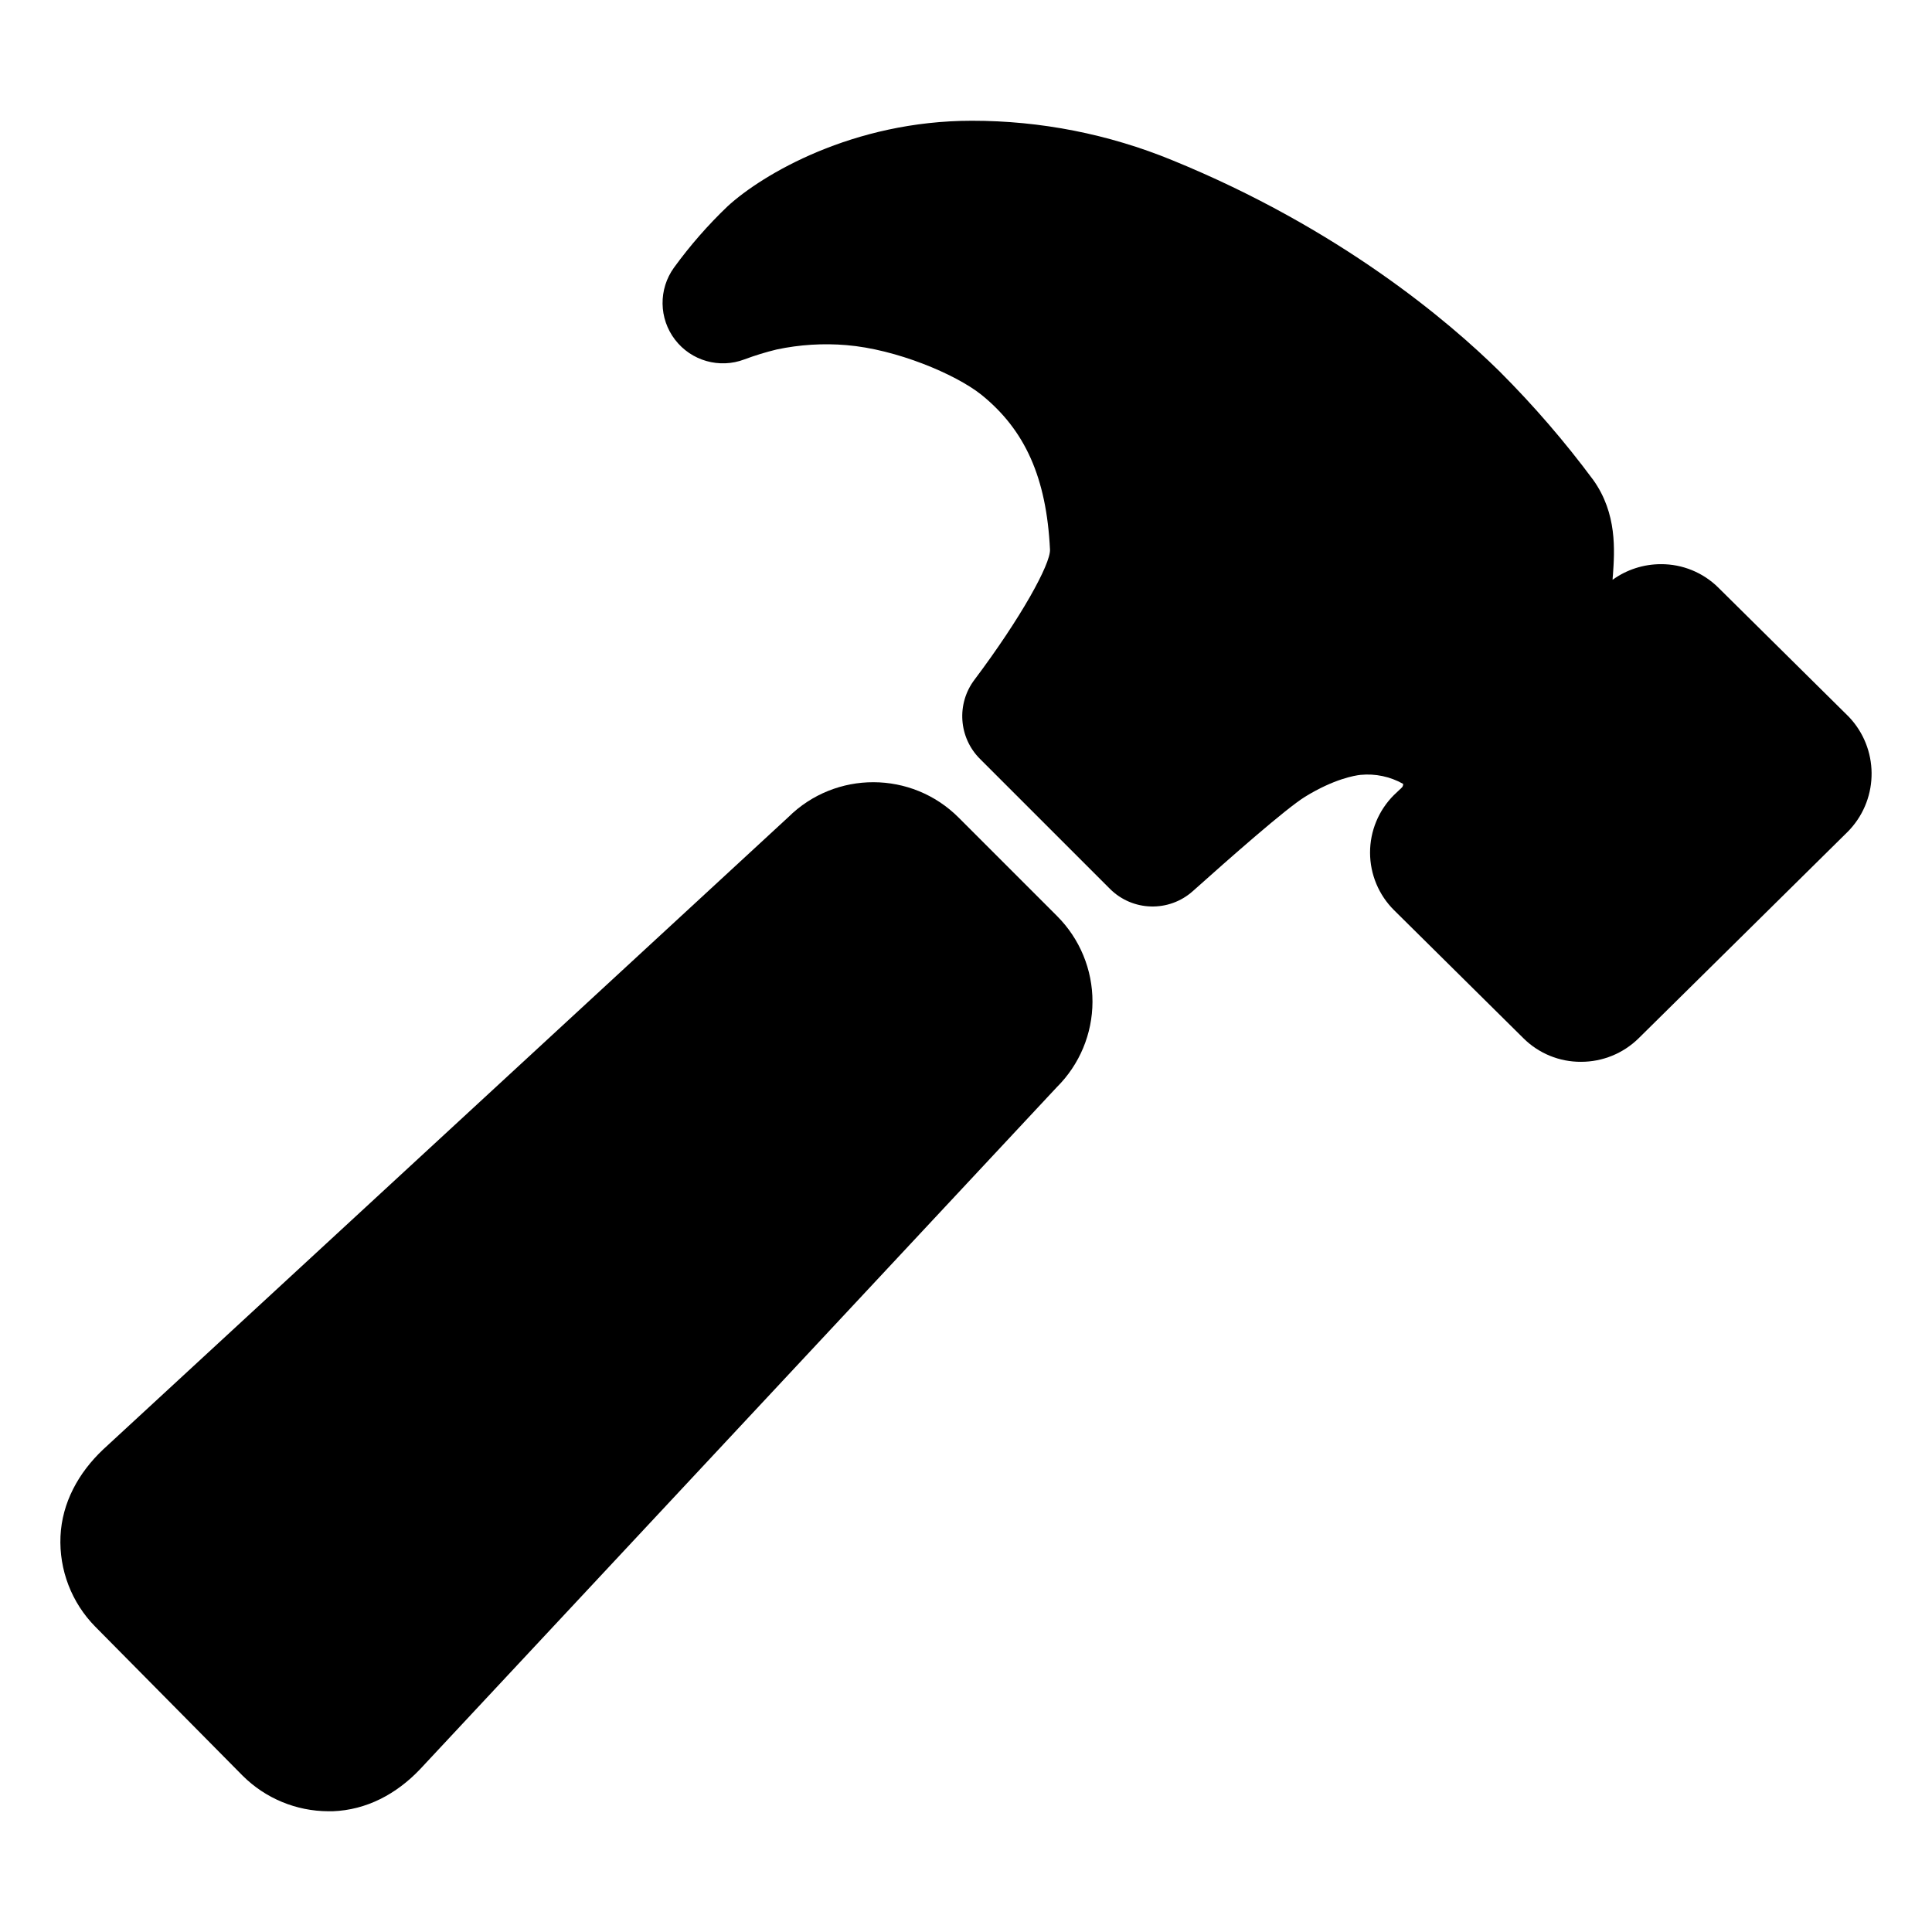
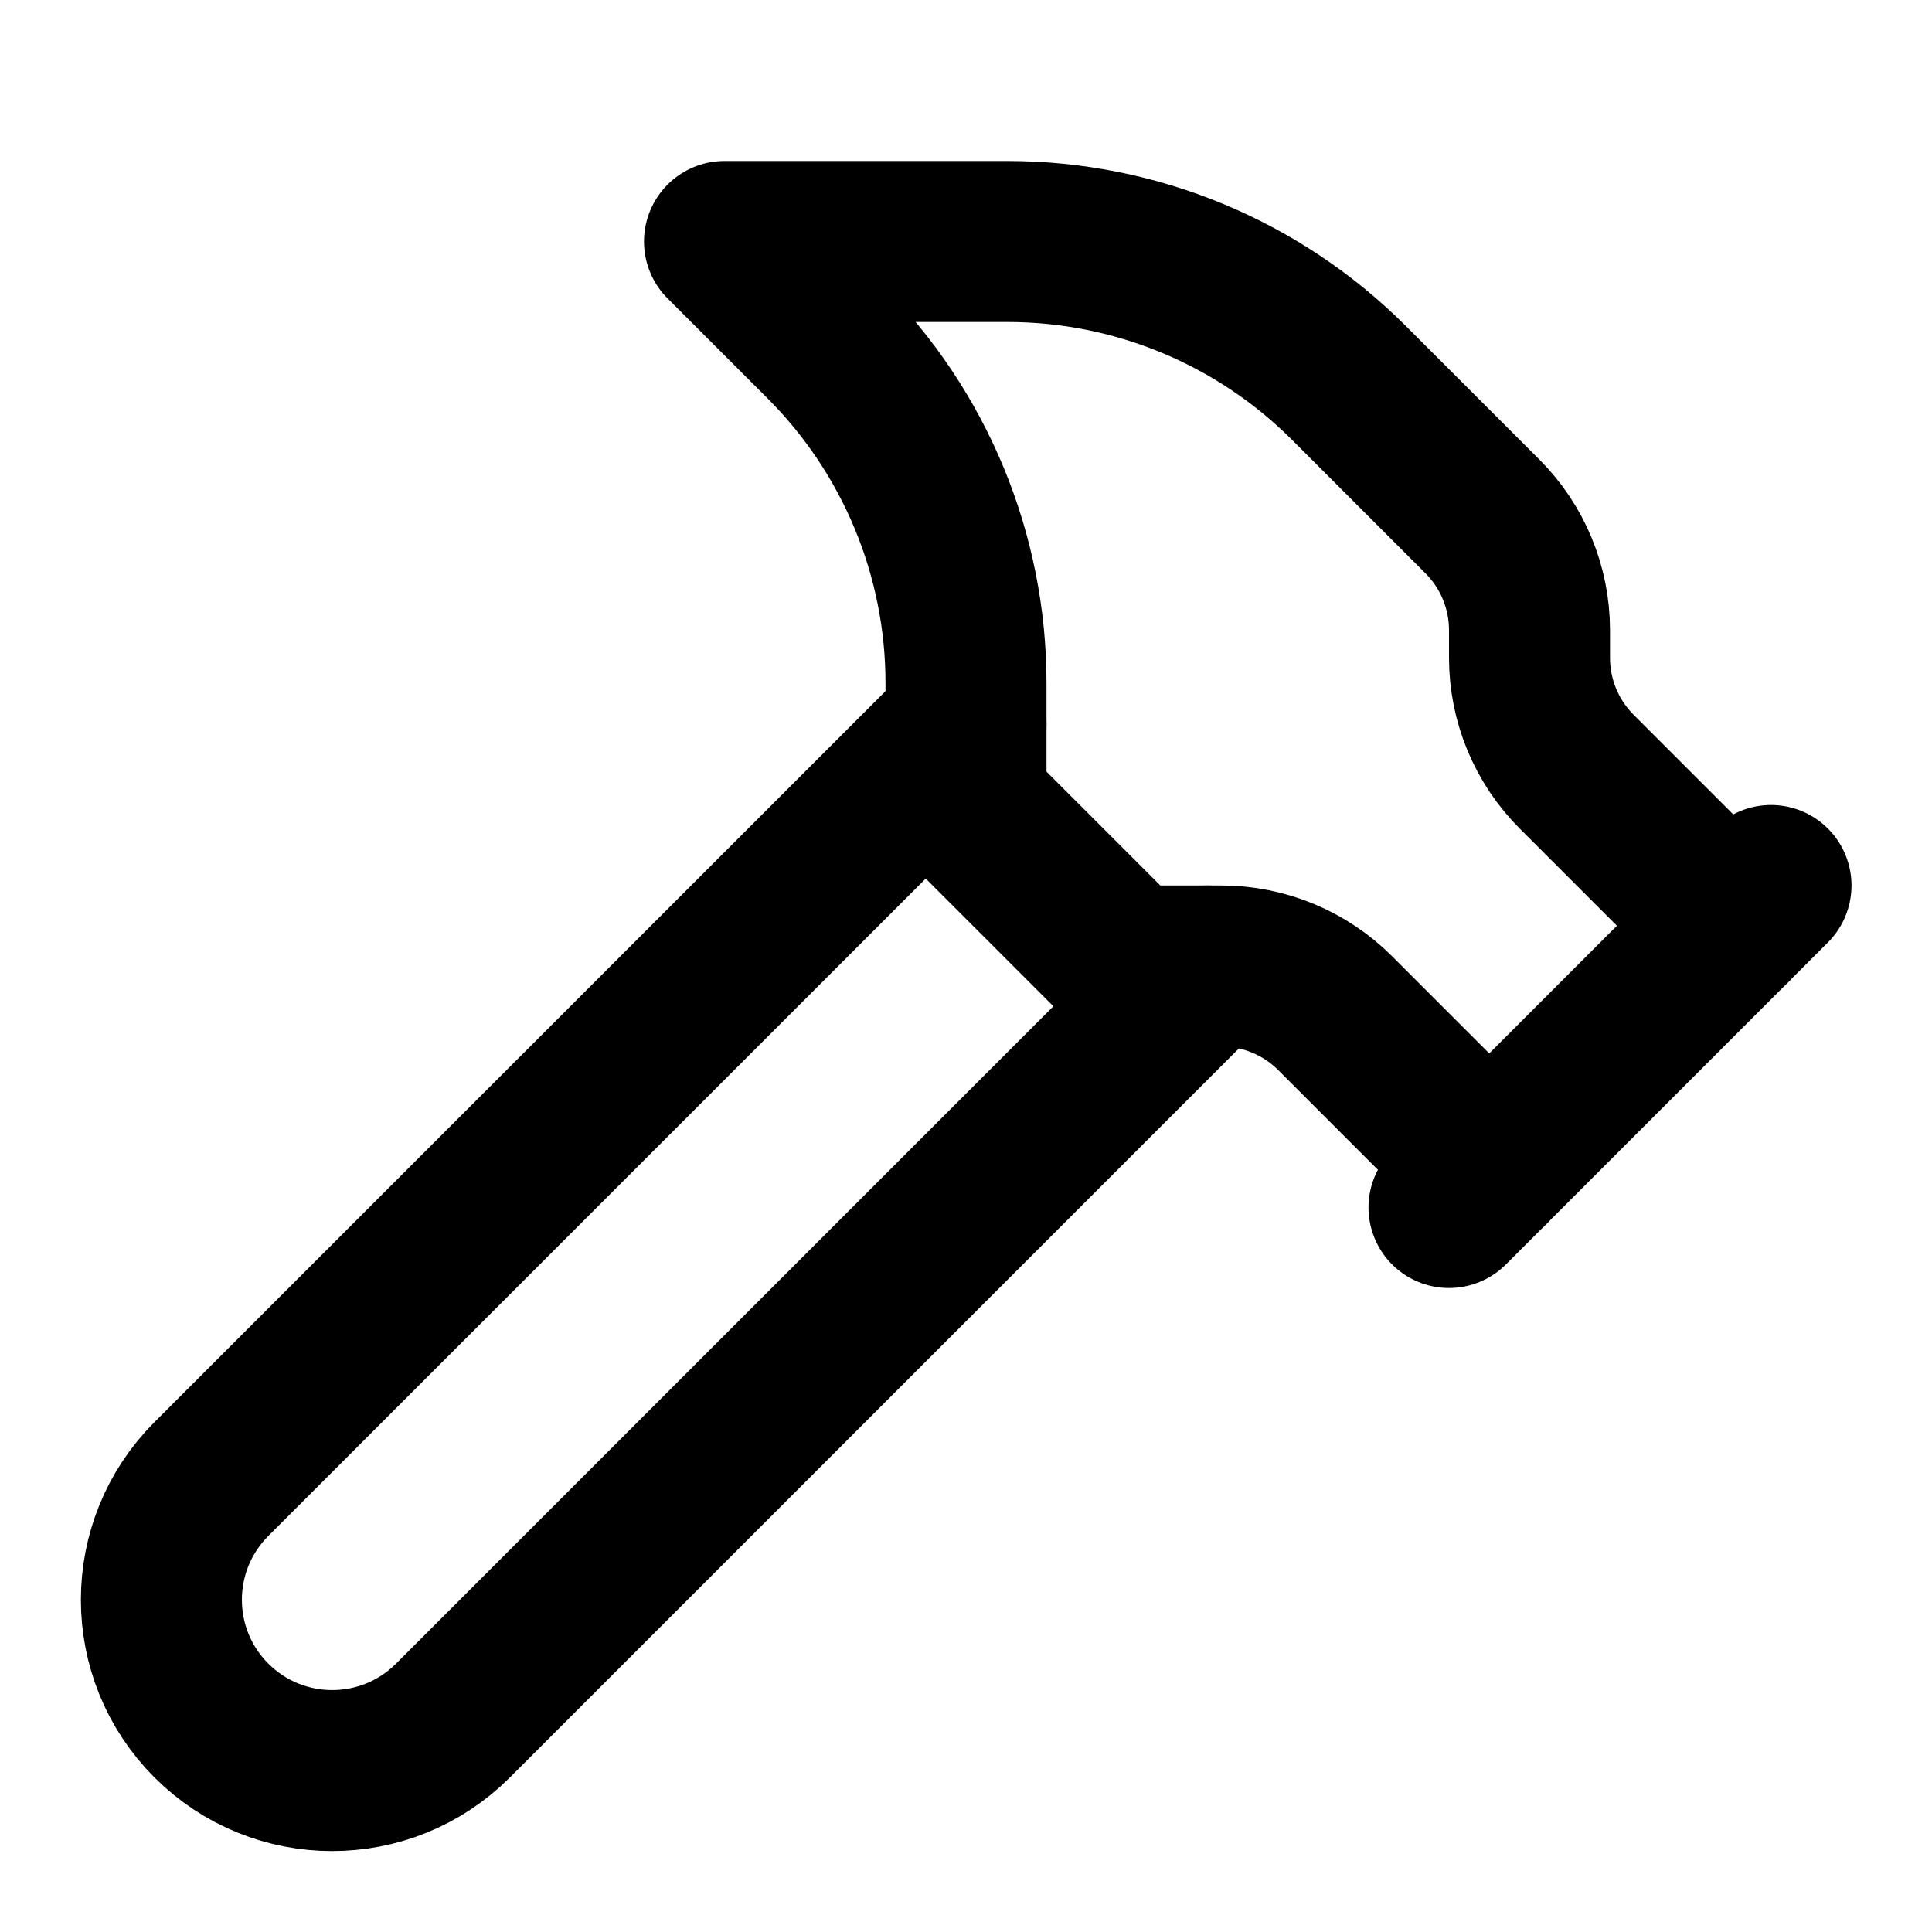
- <svg xmlns="http://www.w3.org/2000/svg" width="512" height="512" viewBox="0 0 512 512">
-   <path d="M280.16,242.79l-26.11-26.12a32,32,0,0,0-45.14-.12L27.38,384.08c-6.61,6.23-10.95,14.17-11.35,23.06a32.11,32.11,0,0,0,9.21,23.94l39,39.43a.46.46,0,0,0,.07.07A32.29,32.29,0,0,0,87,480l1.18,0c8.89-.33,16.85-4.5,23.17-11.17l168.7-180.7A32,32,0,0,0,280.16,242.79Z" />
-   <path d="M490,190l-.31-.31-34.27-33.92a21.46,21.46,0,0,0-15.28-6.26,21.89,21.89,0,0,0-12.79,4.14c0-.43.06-.85.09-1.22.45-6.5,1.15-16.32-5.2-25.22a258,258,0,0,0-24.8-28.74.6.6,0,0,0-.08-.08c-13.32-13.12-42.31-37.83-86.72-55.94A139.55,139.55,0,0,0,257.56,32C226,32,202,46.24,192.81,54.68A119.92,119.92,0,0,0,178.63,70.9a16,16,0,0,0,18.65,24.34,74.45,74.45,0,0,1,8.58-2.63,63.46,63.46,0,0,1,18.45-1.15C237.5,92.55,253.1,99.1,260,104.55c11.7,9.41,17.33,22.09,18.26,41.09.18,3.82-7.72,18.14-20,34.48a16,16,0,0,0,1.45,21l34.41,34.41a16,16,0,0,0,22,.62c9.73-8.69,24.55-21.79,29.73-25,7.69-4.73,13.19-5.64,14.7-5.8a19.18,19.18,0,0,1,11.29,2.38,1.24,1.24,0,0,1-.31.95l-1.82,1.73-.3.28a21.52,21.52,0,0,0,.05,30.54l34.26,33.91A21.45,21.45,0,0,0,419,281.39a21.7,21.7,0,0,0,15.22-6.2l55.5-54.82c.19-.19.38-.39.56-.59A21.87,21.87,0,0,0,490,190Z" />
+ <svg xmlns="http://www.w3.org/2000/svg" width="24" height="24" viewBox="0 0 24 24" fill="none" stroke="currentColor" stroke-width="2" stroke-linecap="round" stroke-linejoin="round">
+   <path d="m15 12-9.373 9.373a1 1 0 0 1-3.001-3L12 9" />
+   <path d="m18 15 4-4" />
+   <path d="m21.5 11.5-1.914-1.914A2 2 0 0 1 19 8.172v-.344a2 2 0 0 0-.586-1.414l-1.657-1.657A6 6 0 0 0 12.516 3H9l1.243 1.243A6 6 0 0 1 12 8.485V10l2 2h1.172a2 2 0 0 1 1.414.586L18.5 14.5" />
</svg>
